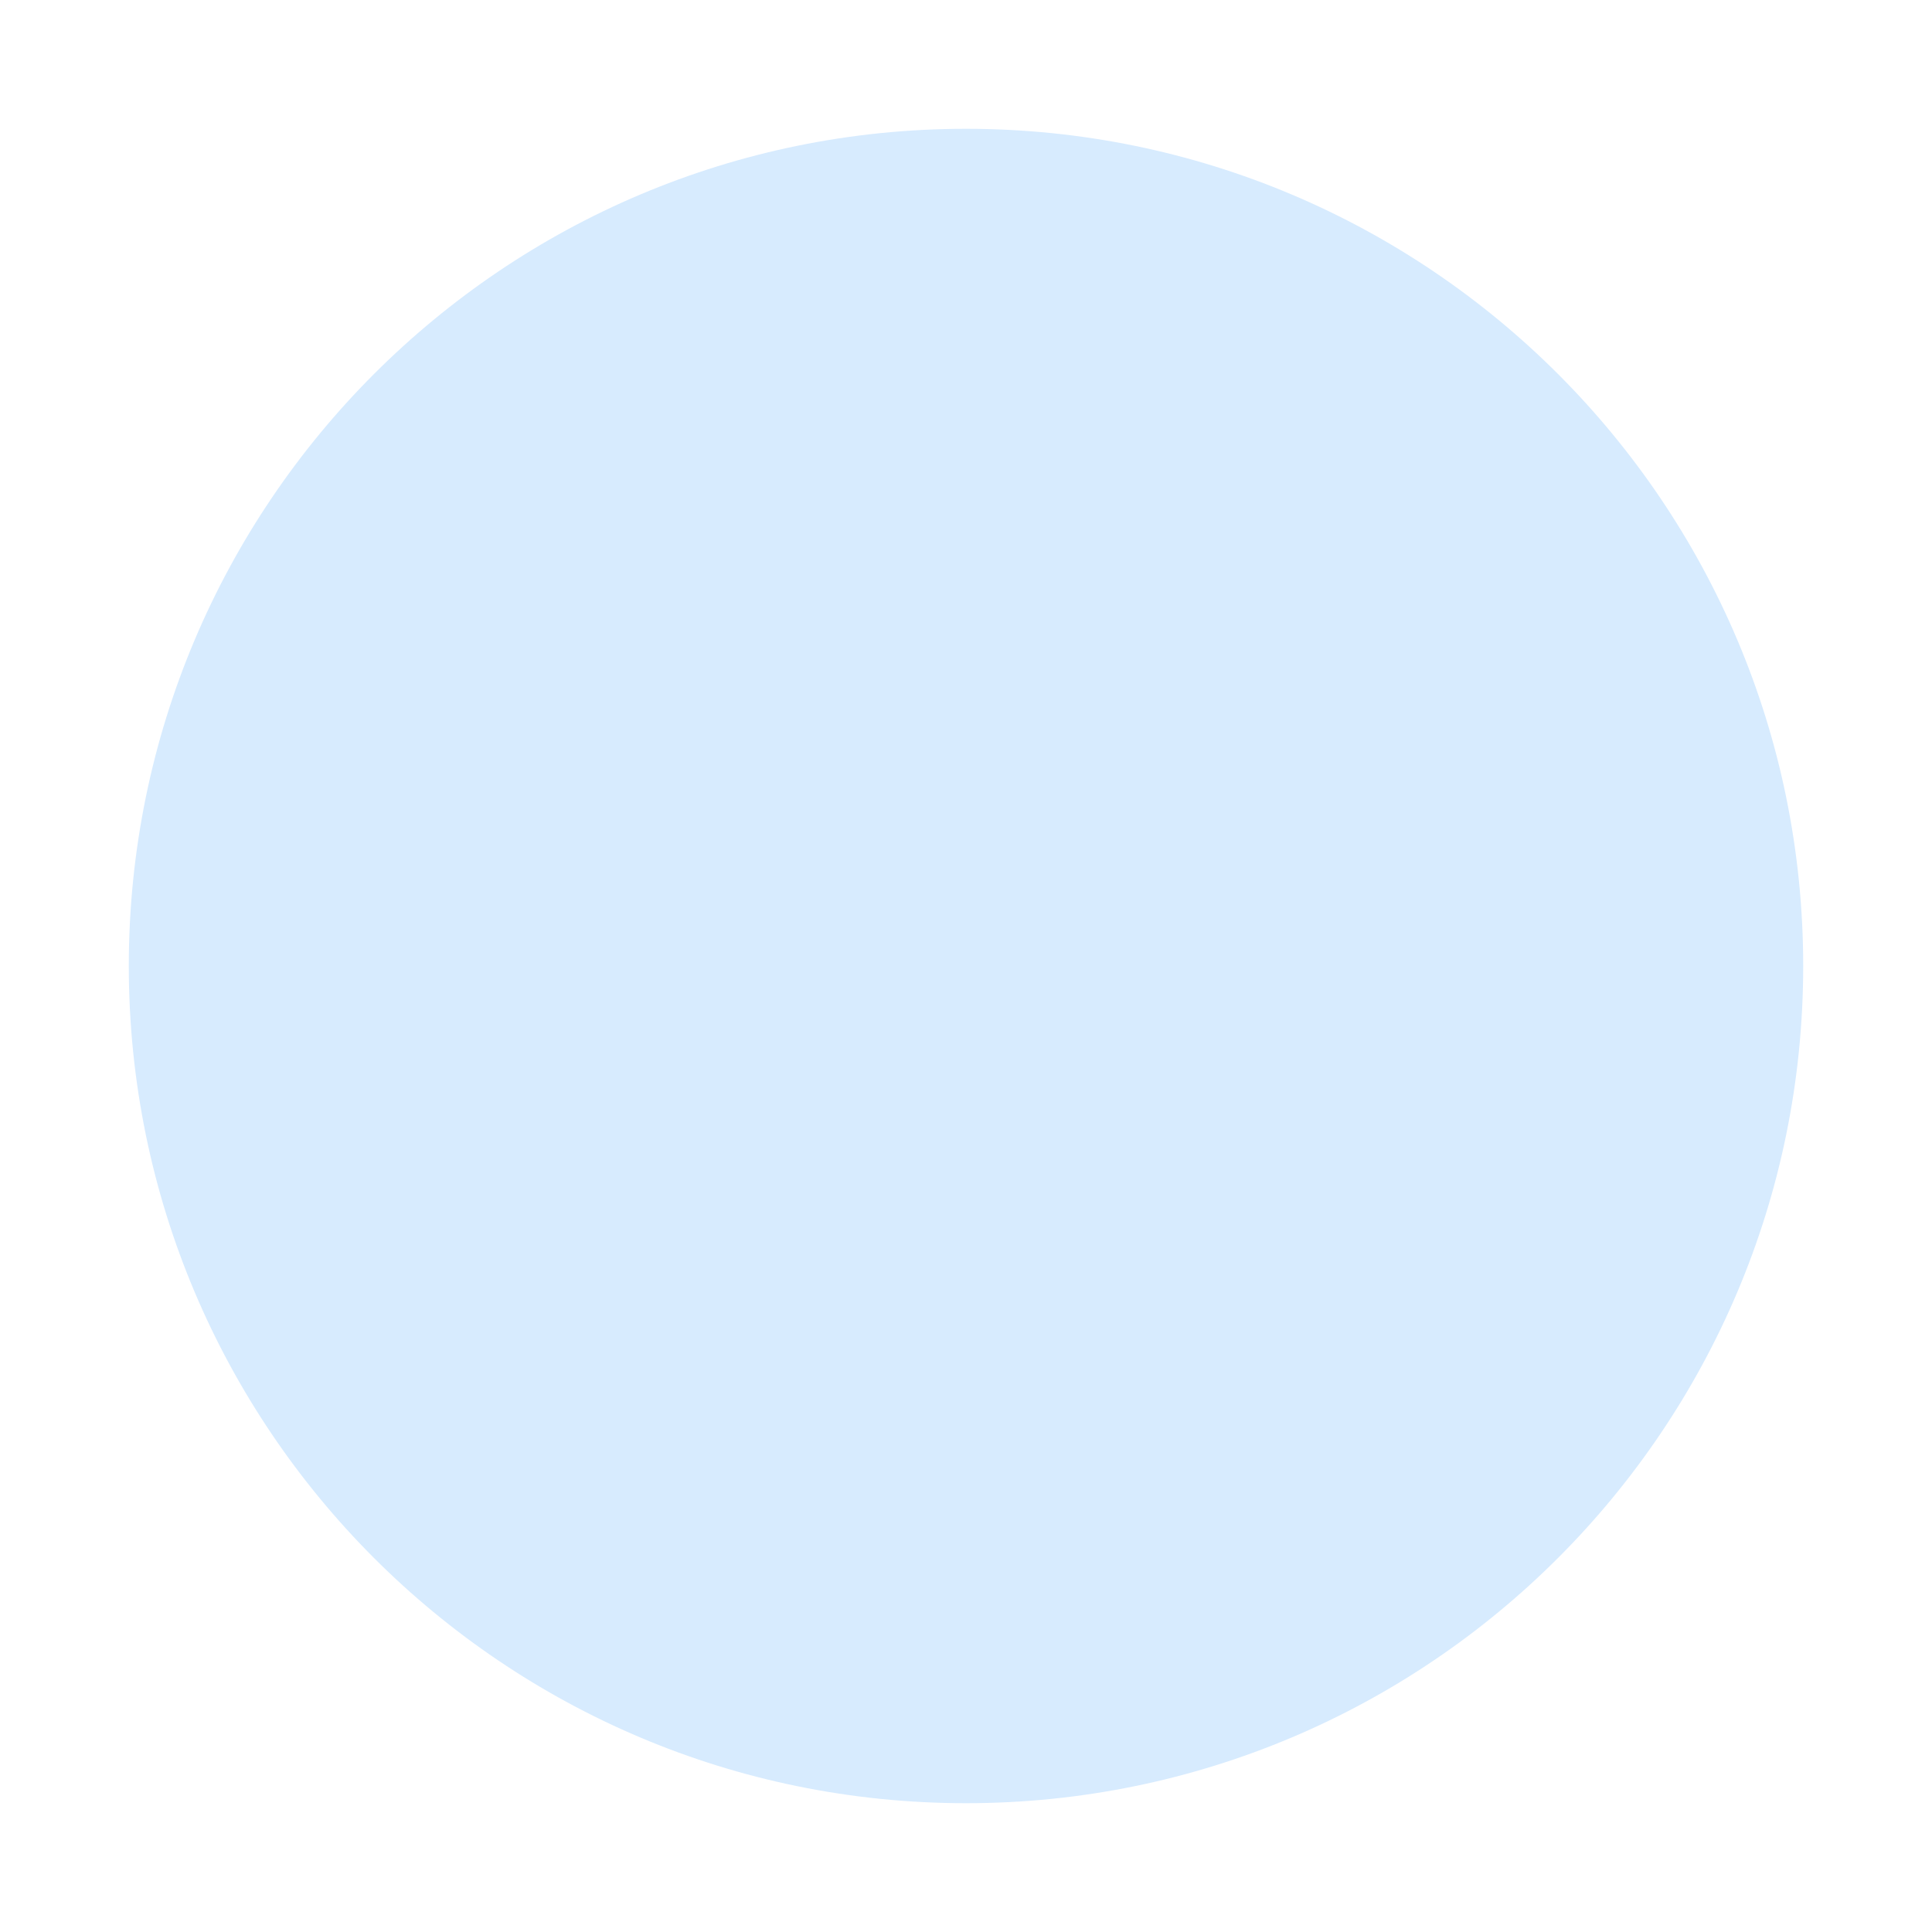
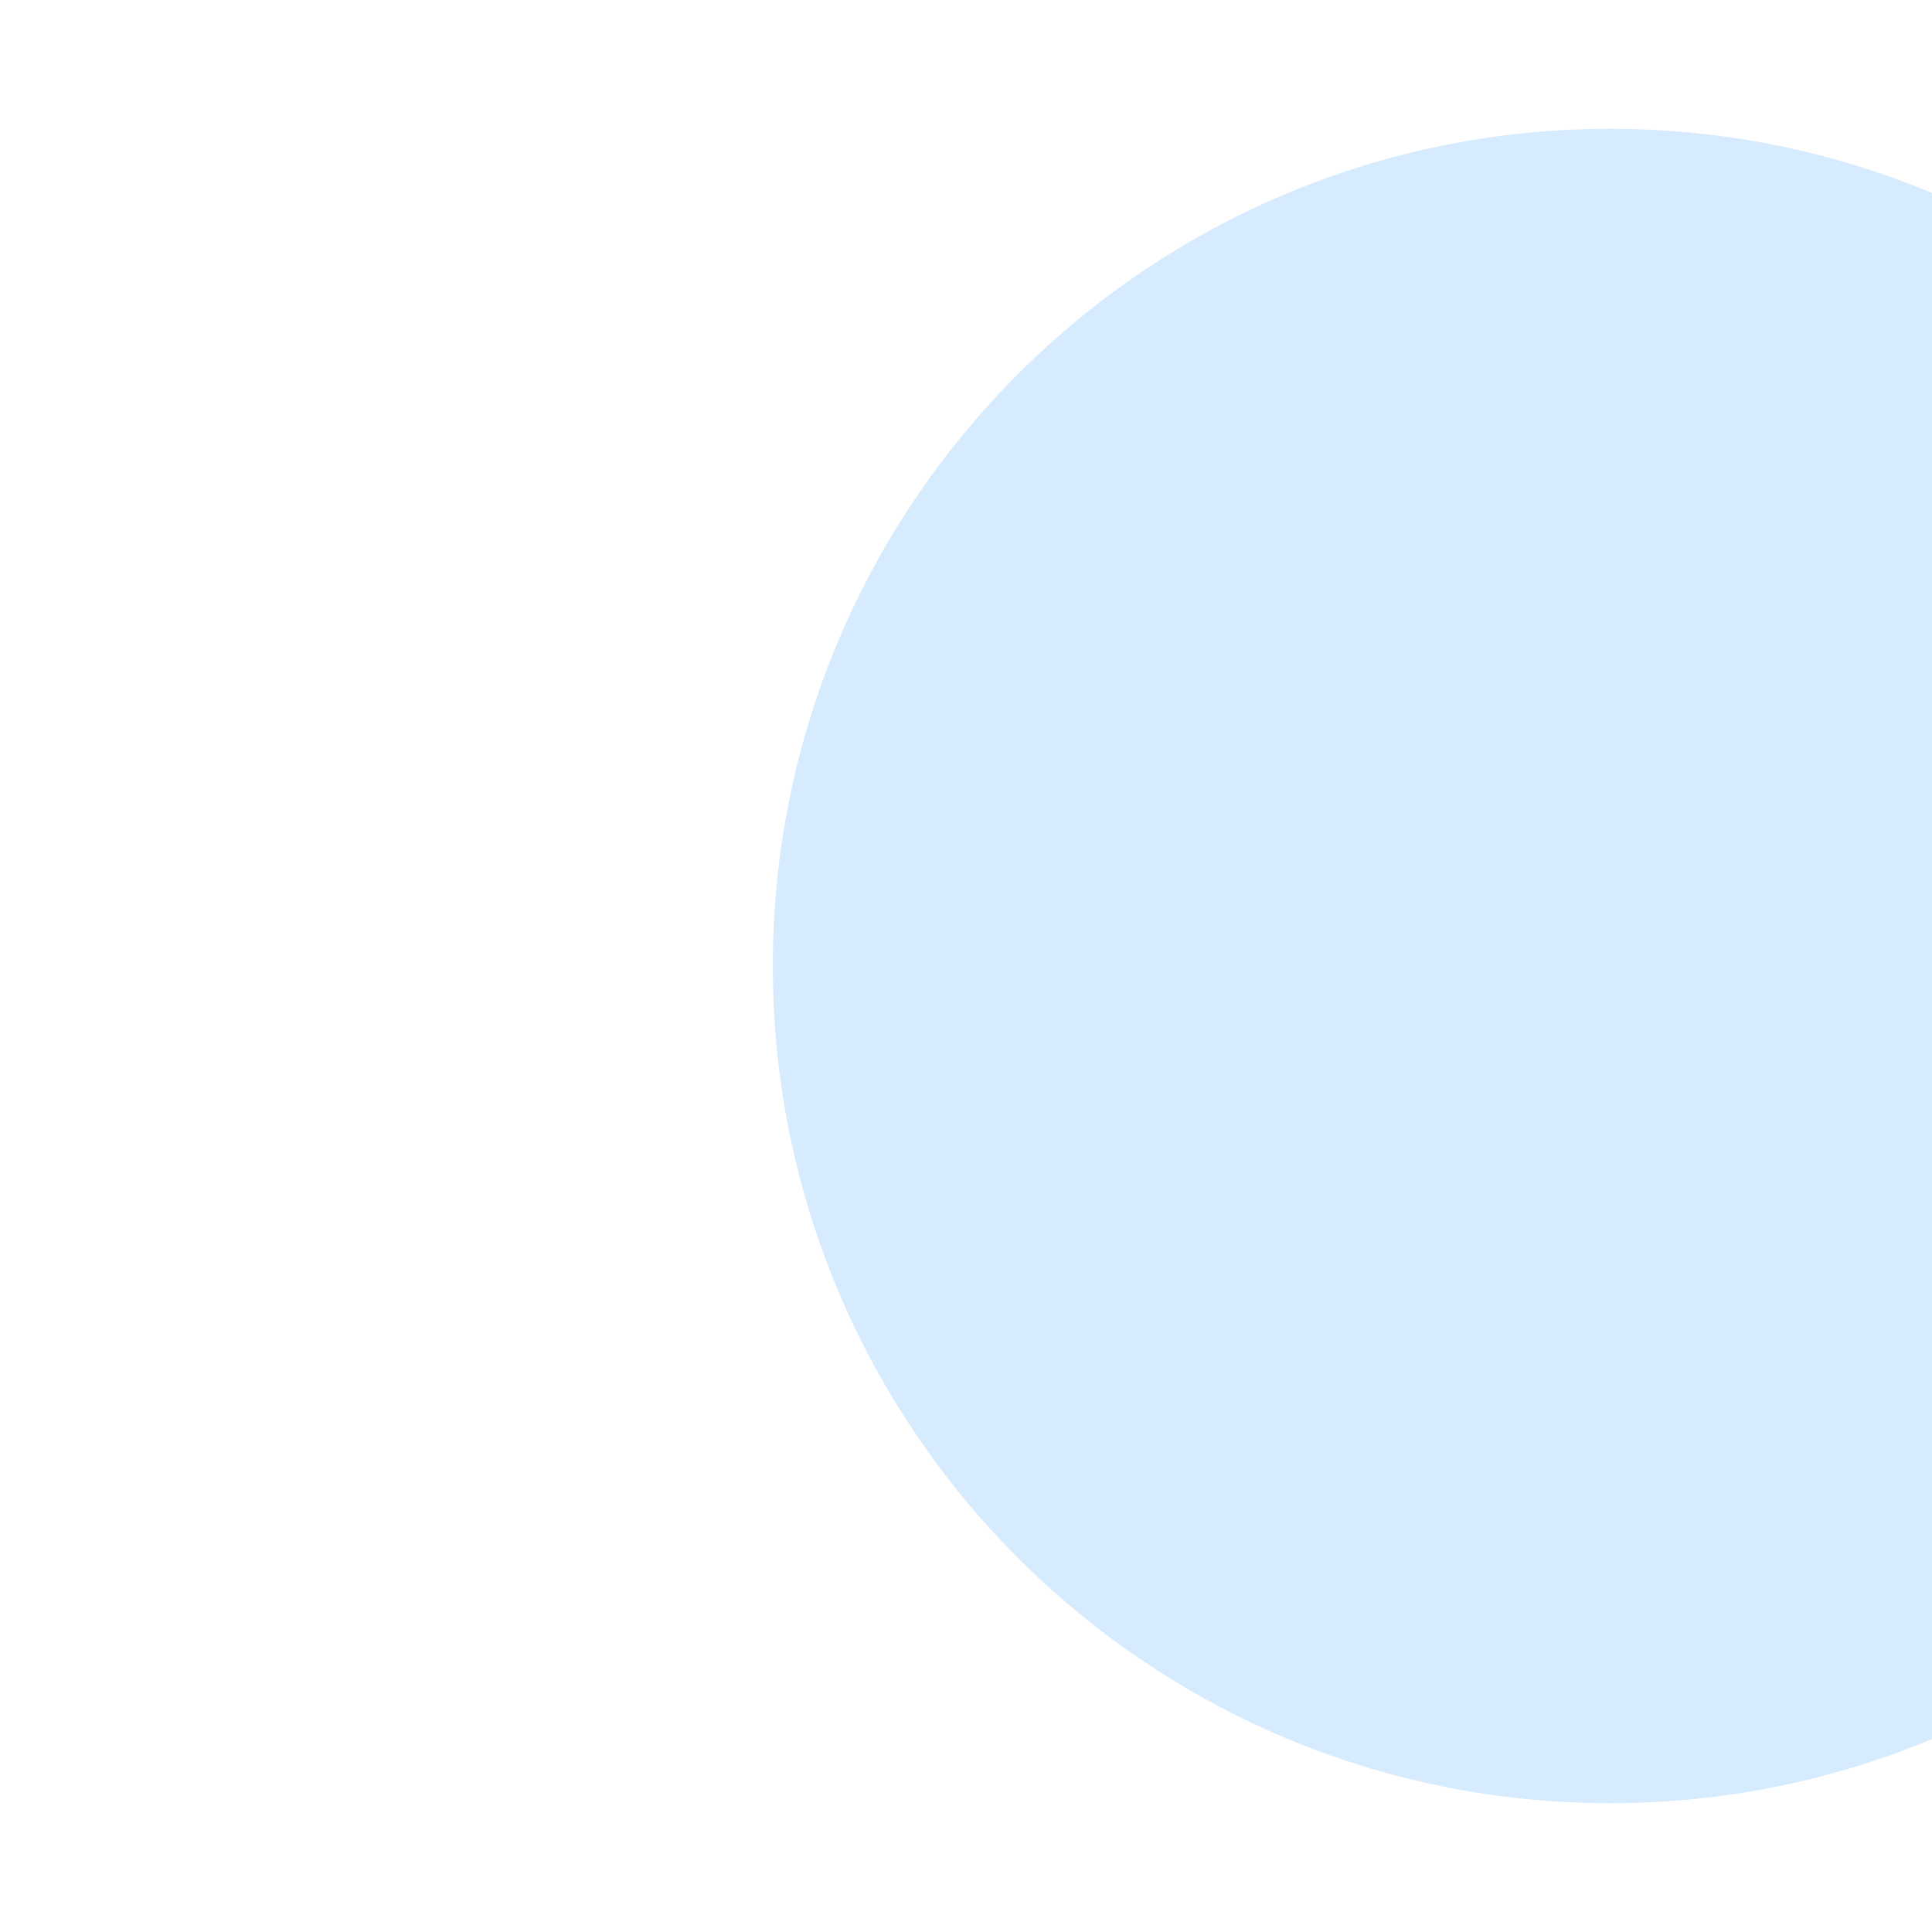
- <svg xmlns="http://www.w3.org/2000/svg" fill="#D7EBFE" version="1.1" id="Layer_1" x="0px" y="0px" width="500px" height="500px" viewBox="0 0 15 15" style="enable-background:new 0 0 15 15;" xml:space="preserve">
+ <svg xmlns="http://www.w3.org/2000/svg" fill="#D7EBFE" version="1.1" id="Layer_1" x="0px" y="0px" width="500px" height="500px" viewBox="-5 0 15 15" style="enable-background:new 0 0 15 15;" xml:space="preserve">
  <path d="M14,7.5c0,3.59-2.91,6.5-6.5,6.5S1,11.09,1,7.5S3.91,1,7.5,1S14,3.91,14,7.5z" />
</svg>
